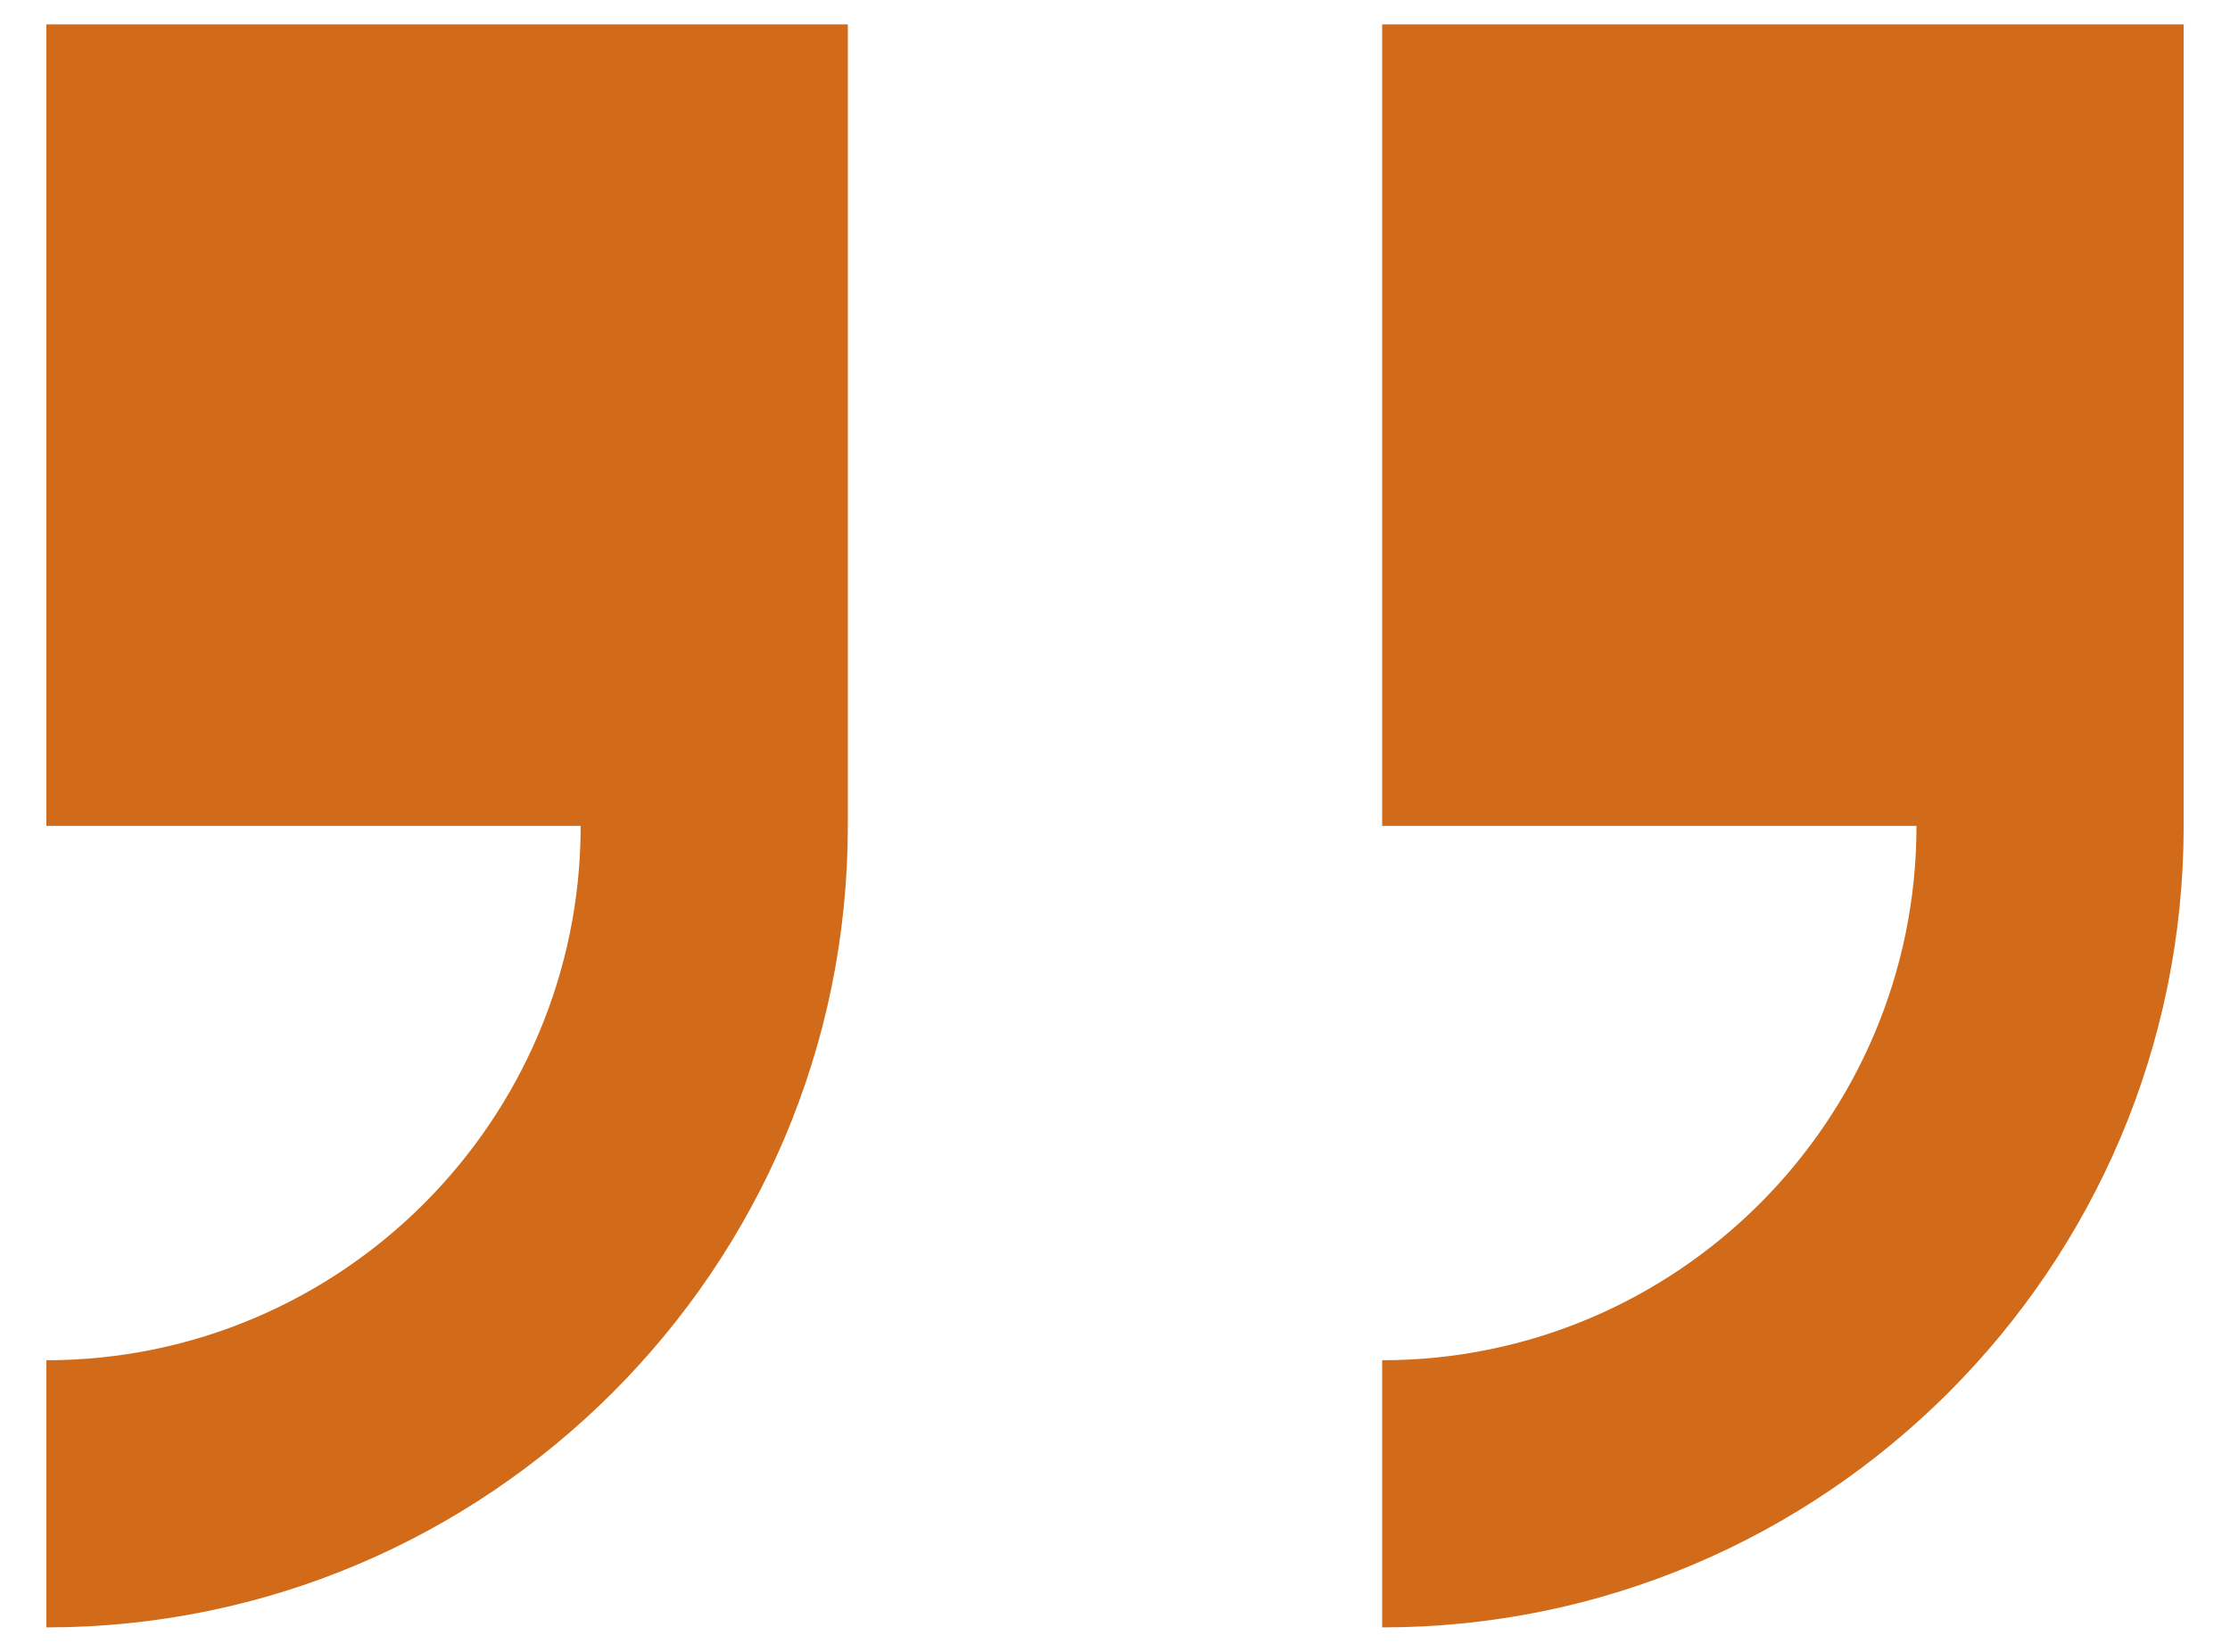
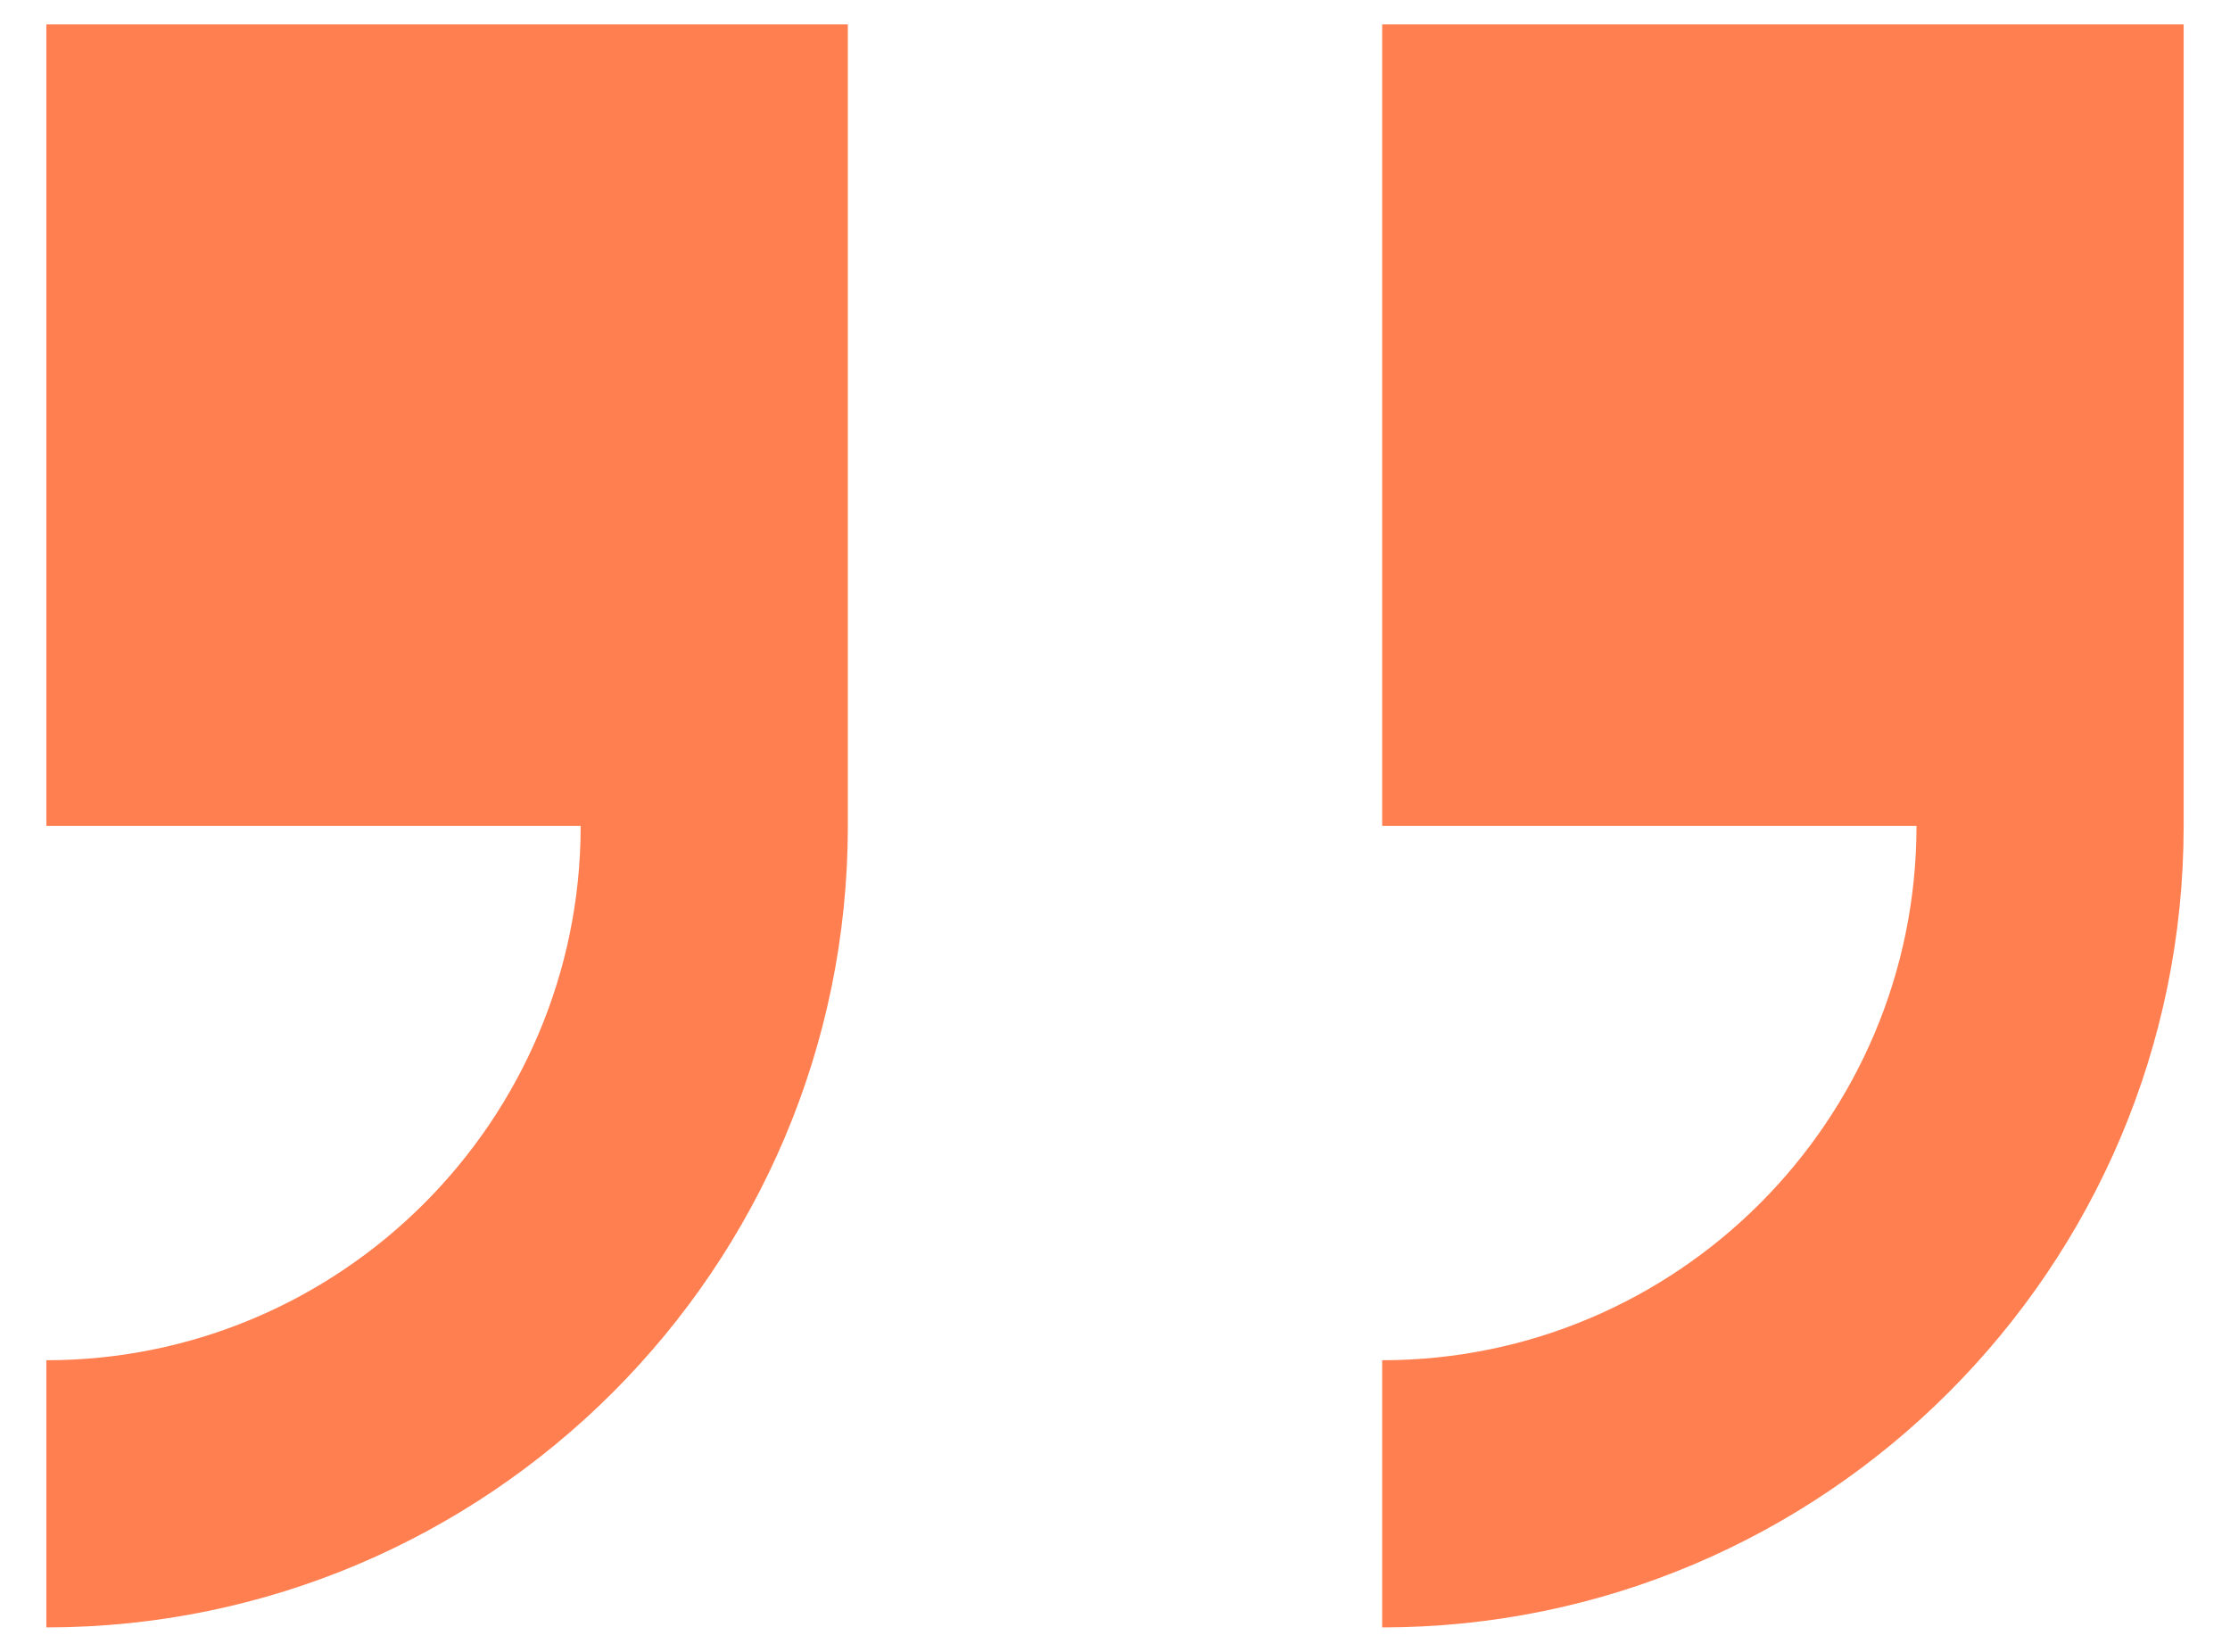
<svg xmlns="http://www.w3.org/2000/svg" width="540" height="400">
  <g>
    <rect fill="none" id="canvas_background" height="402" width="542" y="-1" x="-1" />
    <g display="none" overflow="visible" y="0" x="0" height="100%" width="100%" id="canvasGrid">
      <rect fill="url(#gridpattern)" stroke-width="0" y="0" x="0" height="100%" width="100%" />
    </g>
  </g>
  <g>
    <g stroke="null" id="svg_26">
      <g stroke="null" transform="matrix(16.17361,0,0,16.17361,40.72344,29.34557) " id="svg_7">
        <g stroke="null" id="svg_5">
          <g stroke="null" id="svg_8">
-             <path stroke="null" id="svg_9" fill="#d16b19" d="m-1.824,-1.449l0,12l8,0c0,4.41 -3.586,8 -8,8l0,4c6.617,0 12,-5.383 12,-12l0,-12l-12,0z" />
-             <path stroke="null" id="svg_10" fill="#d16b19" d="m18.176,-1.449l0,12l8,0c0,4.41 -3.586,8 -8,8l0,4c6.617,0 12,-5.383 12,-12l0,-12l-12,0z" />
+             <path stroke="null" id="svg_9" fill="#FF7F50" d="m-1.824,-1.449l0,12l8,0c0,4.41 -3.586,8 -8,8l0,4c6.617,0 12,-5.383 12,-12l0,-12l-12,0z" />
+             <path stroke="null" id="svg_10" fill="#FF7F50" d="m18.176,-1.449l0,12l8,0c0,4.41 -3.586,8 -8,8l0,4c6.617,0 12,-5.383 12,-12l0,-12l-12,0z" />
          </g>
        </g>
      </g>
      <g stroke="null" transform="matrix(16.17361,0,0,16.17361,40.72344,29.34557) " id="svg_11" />
      <g stroke="null" transform="matrix(16.17361,0,0,16.17361,40.72344,29.34557) " id="svg_12" />
      <g stroke="null" transform="matrix(16.17361,0,0,16.17361,40.72344,29.34557) " id="svg_13" />
      <g stroke="null" transform="matrix(16.17361,0,0,16.17361,40.72344,29.34557) " id="svg_14" />
      <g stroke="null" transform="matrix(16.17361,0,0,16.17361,40.72344,29.34557) " id="svg_15" />
      <g stroke="null" transform="matrix(16.17361,0,0,16.17361,40.72344,29.34557) " id="svg_16" />
      <g stroke="null" transform="matrix(16.17361,0,0,16.17361,40.72344,29.34557) " id="svg_17" />
      <g stroke="null" transform="matrix(16.17361,0,0,16.17361,40.72344,29.34557) " id="svg_18" />
      <g stroke="null" transform="matrix(16.17361,0,0,16.17361,40.72344,29.34557) " id="svg_19" />
      <g stroke="null" transform="matrix(16.17361,0,0,16.17361,40.72344,29.34557) " id="svg_20" />
      <g stroke="null" transform="matrix(16.17361,0,0,16.17361,40.72344,29.34557) " id="svg_21" />
      <g stroke="null" transform="matrix(16.17361,0,0,16.17361,40.72344,29.34557) " id="svg_22" />
      <g stroke="null" transform="matrix(16.17361,0,0,16.17361,40.72344,29.34557) " id="svg_23" />
      <g stroke="null" transform="matrix(16.17361,0,0,16.17361,40.72344,29.34557) " id="svg_24" />
      <g stroke="null" transform="matrix(16.17361,0,0,16.17361,40.72344,29.34557) " id="svg_25" />
    </g>
  </g>
</svg>
